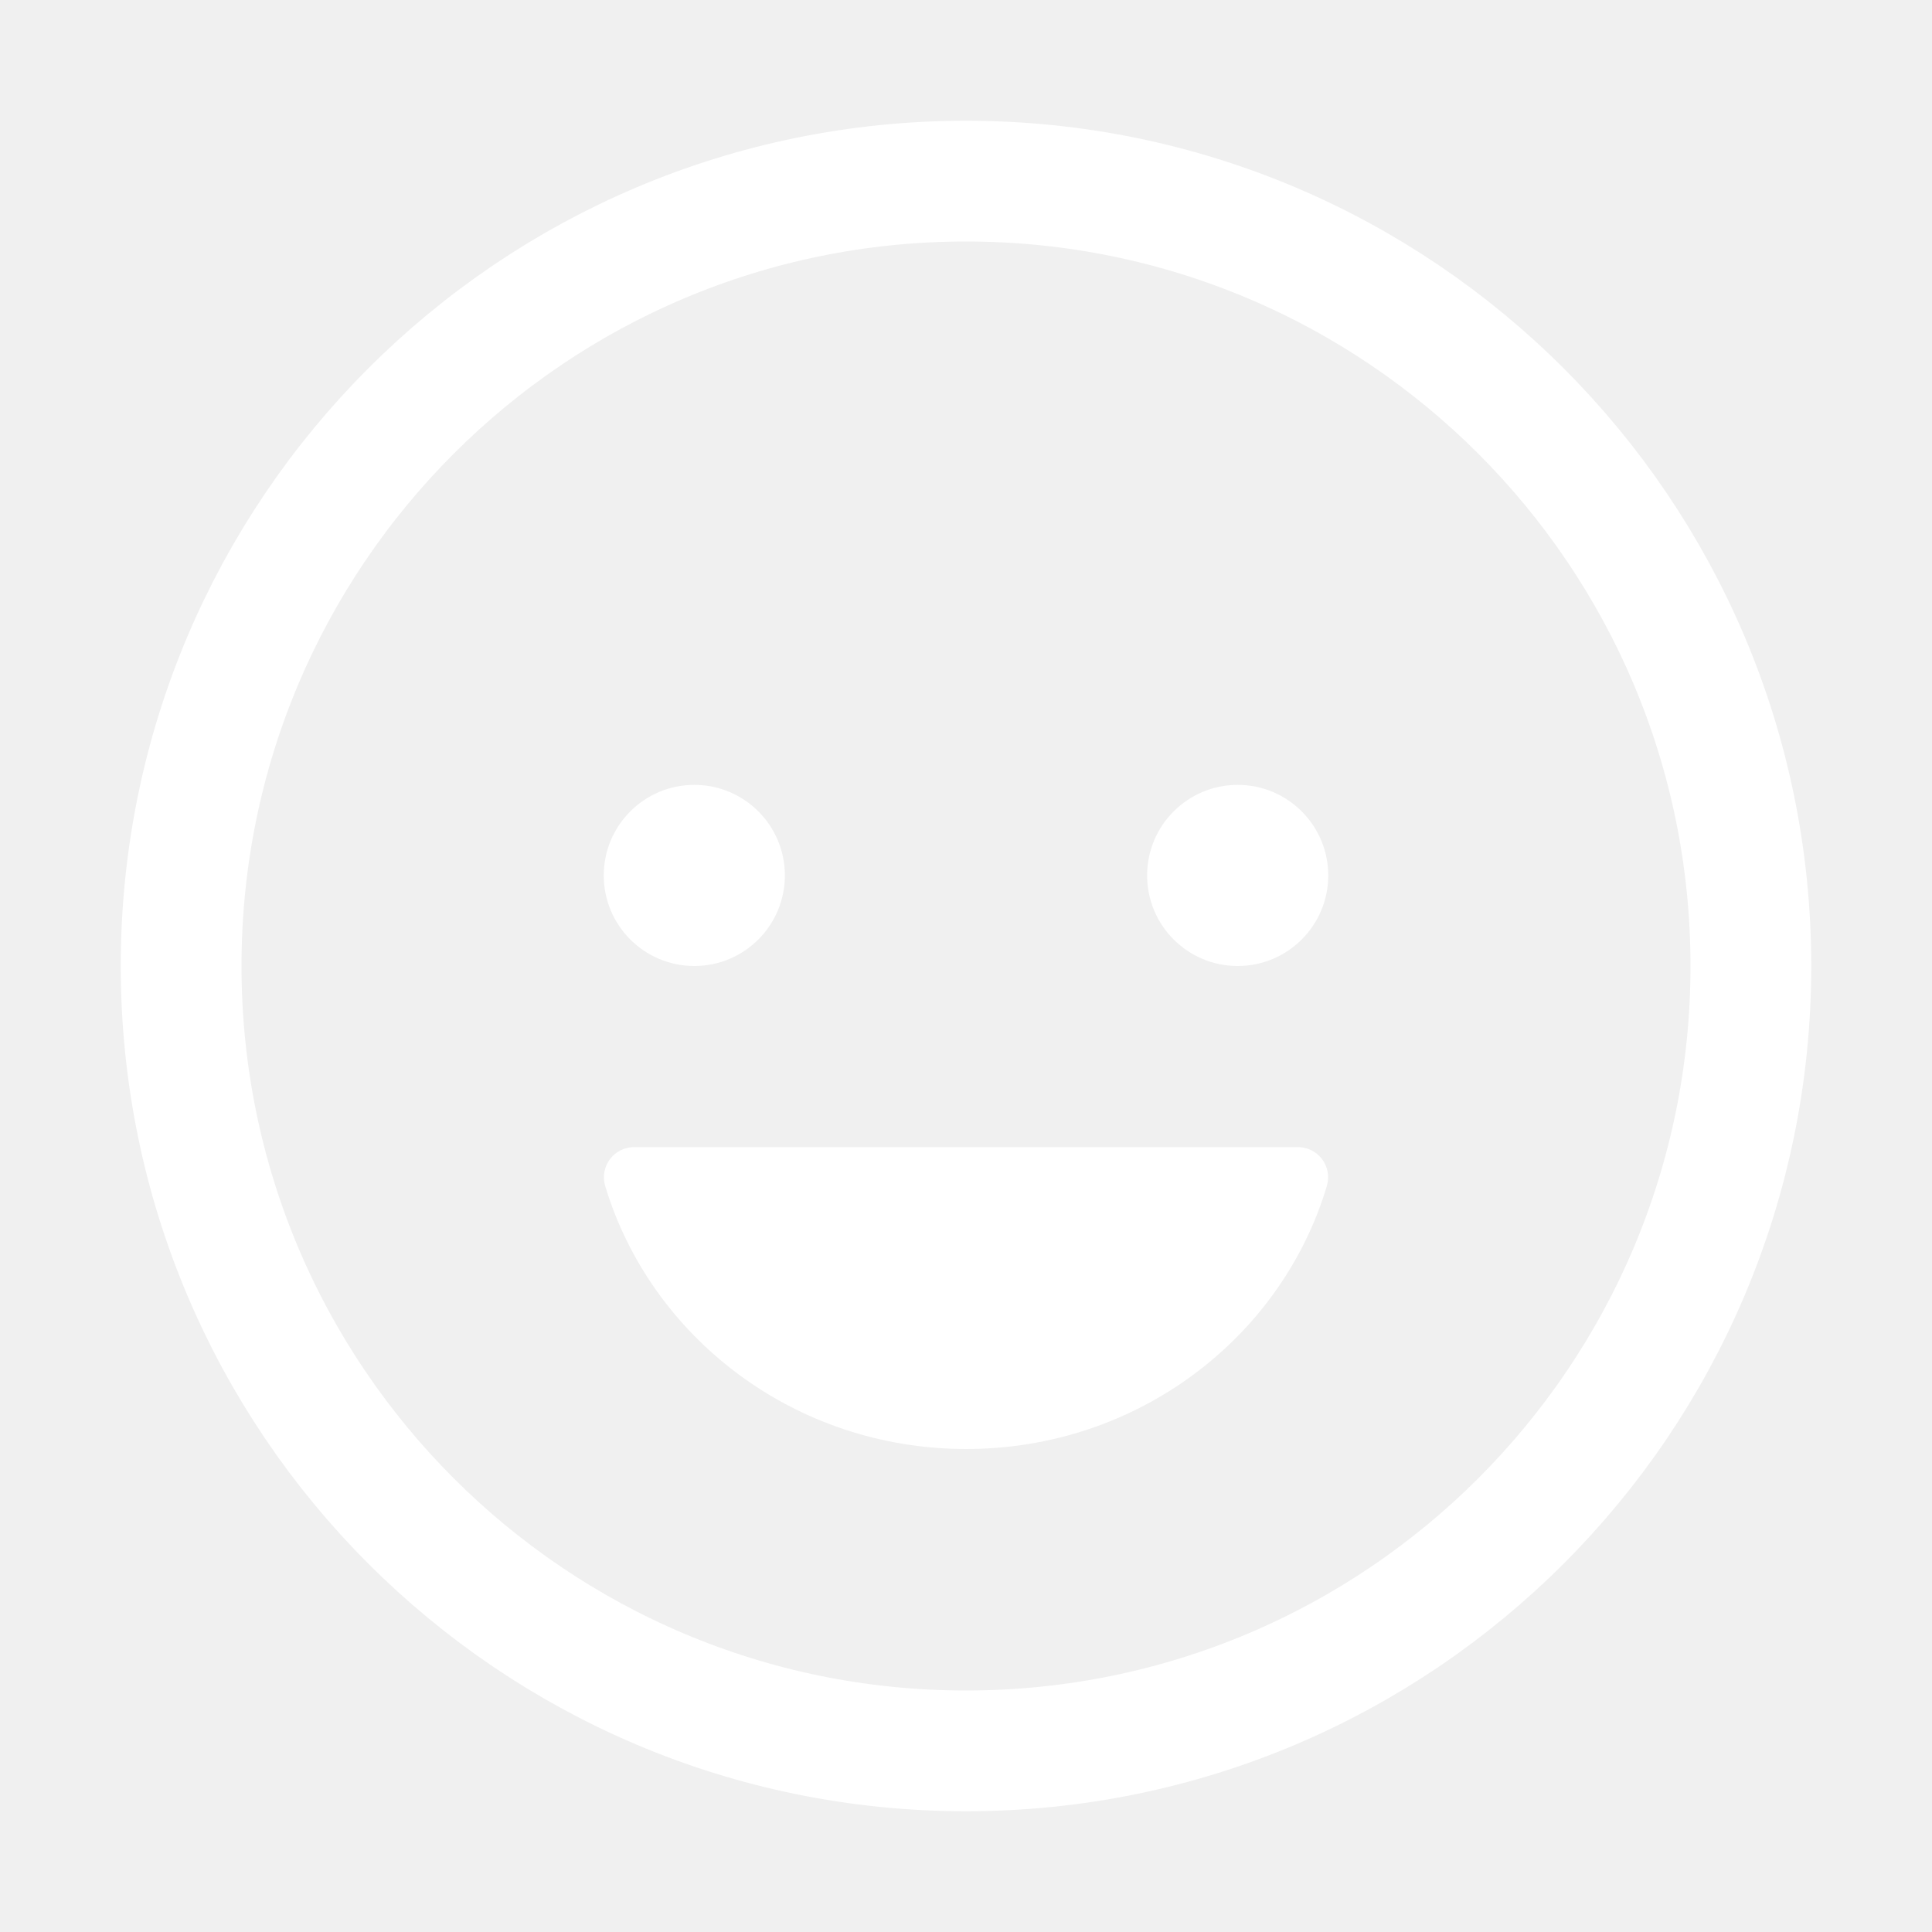
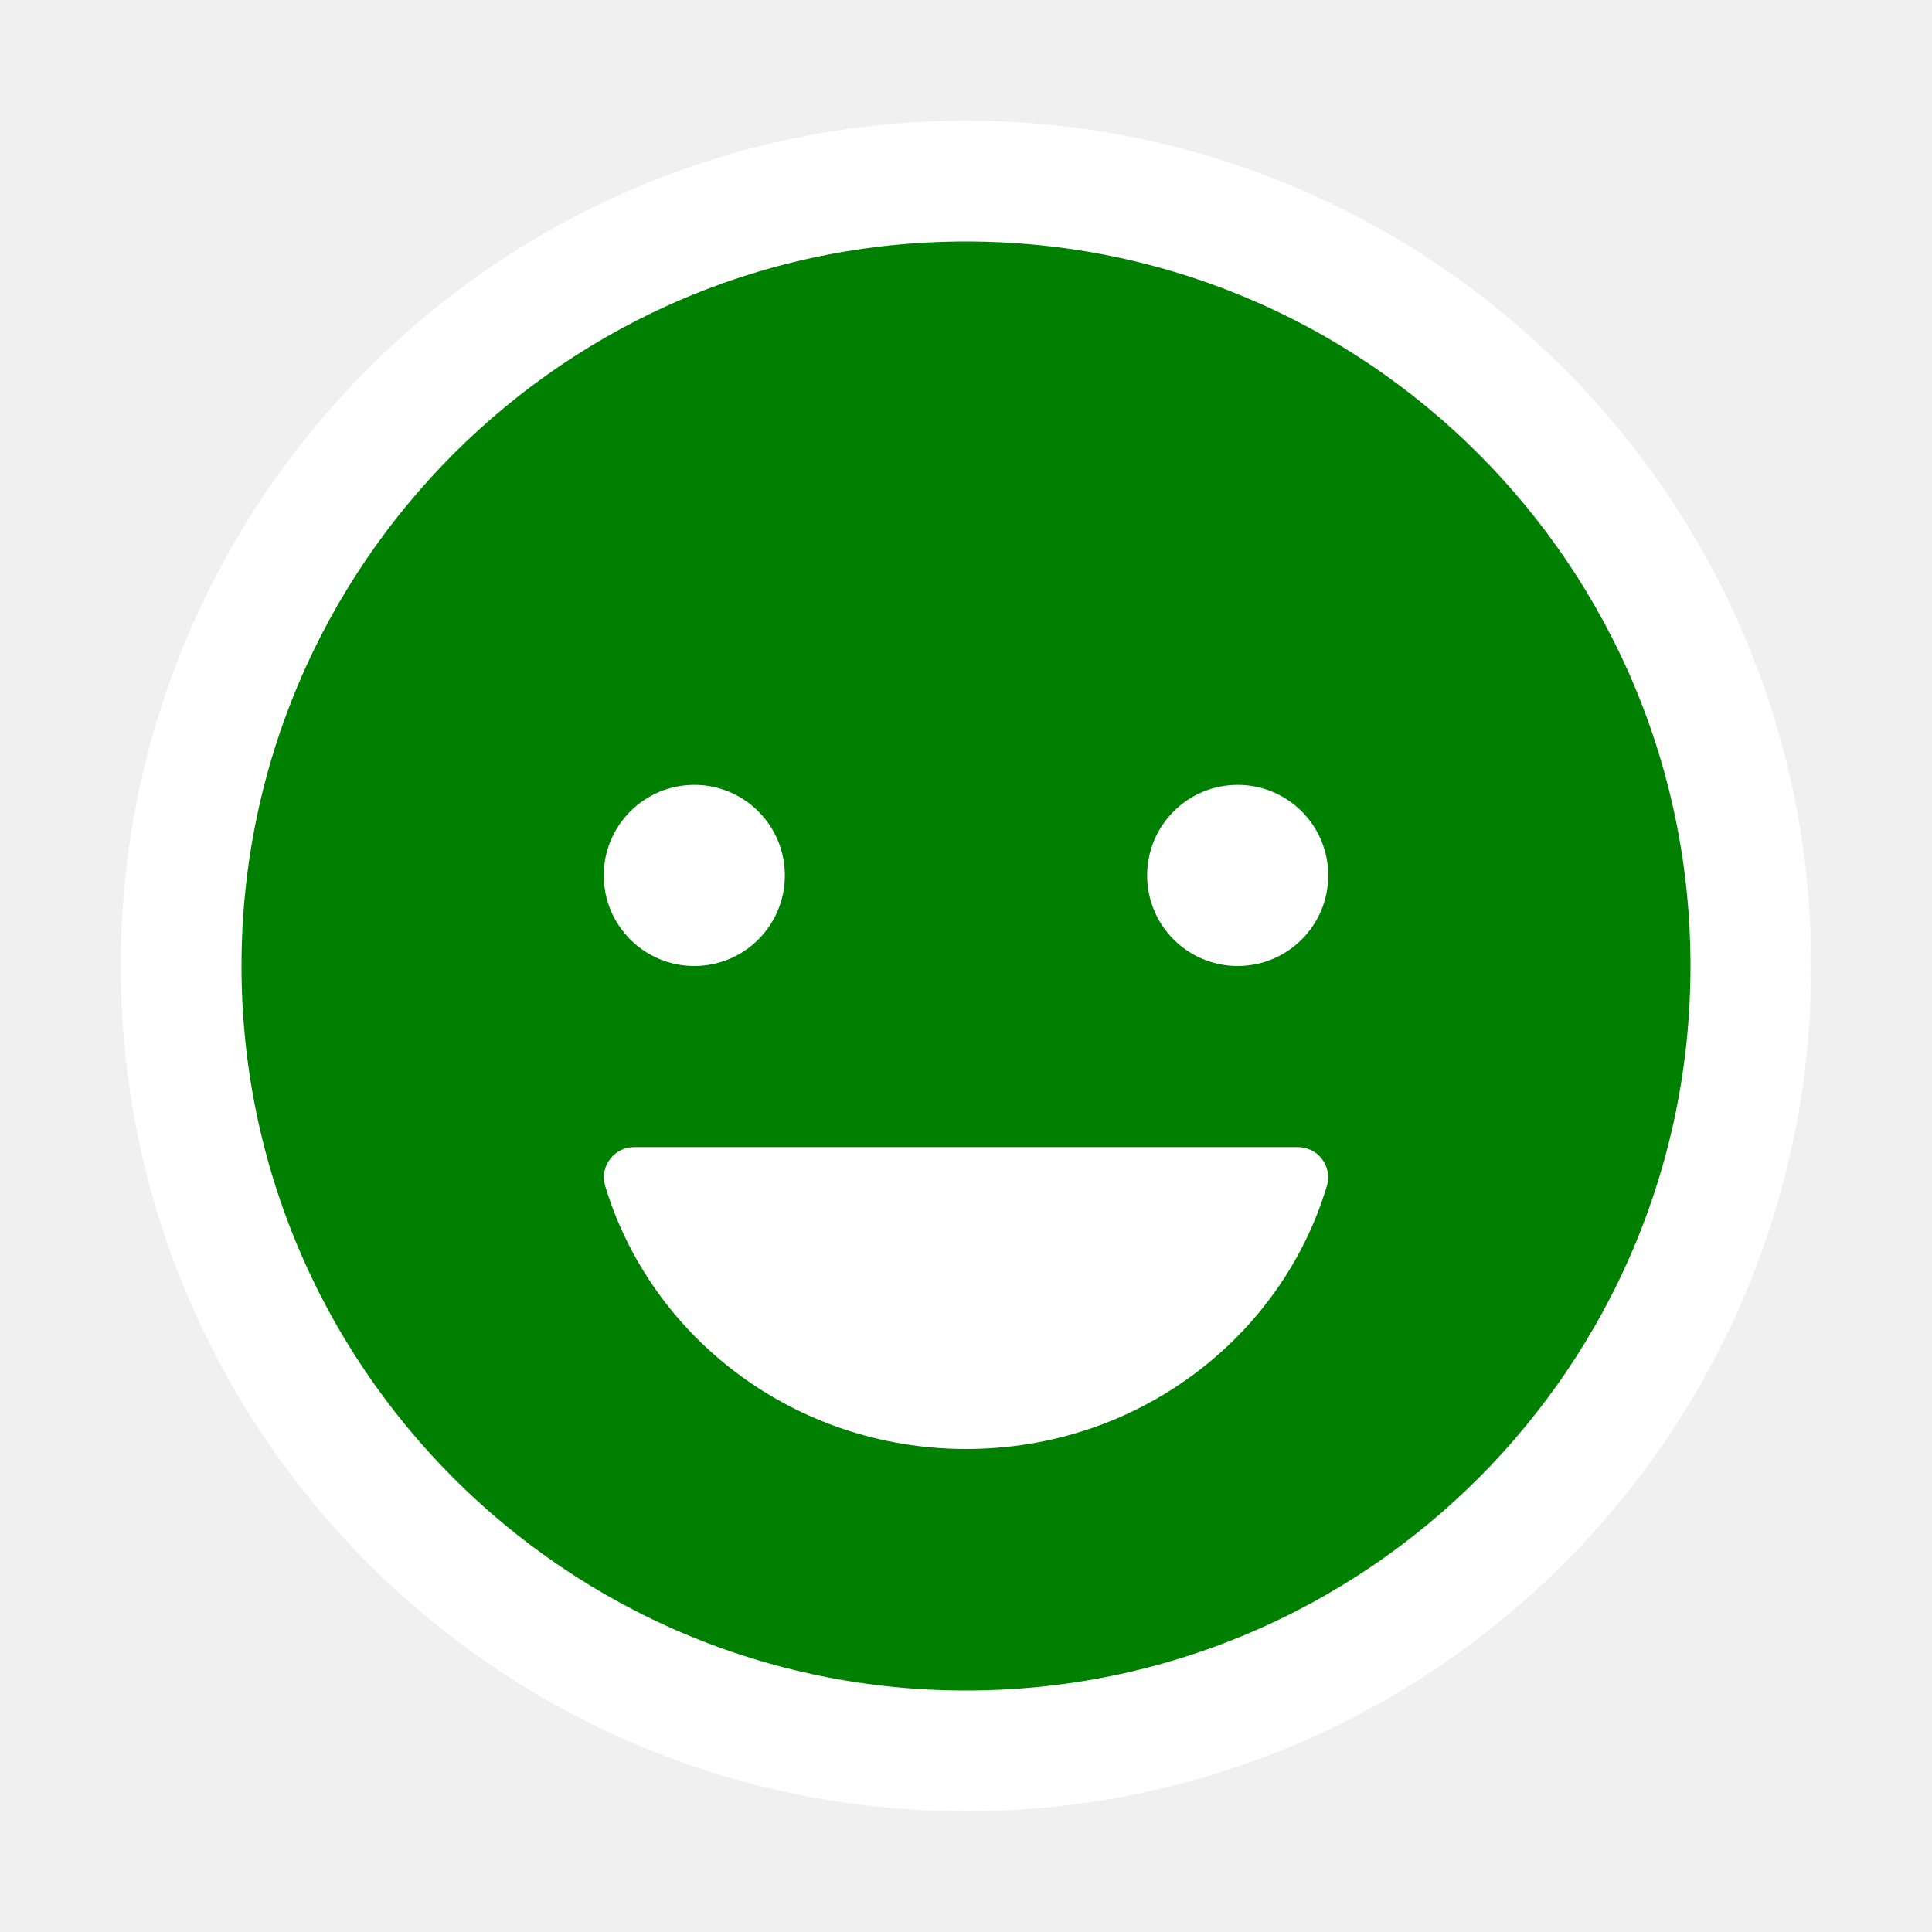
- <svg xmlns="http://www.w3.org/2000/svg" width="32" height="32" viewBox="0 0 512 512">
+ <svg xmlns="http://www.w3.org/2000/svg" width="60" height="60" viewBox="0 0 512 512">
+   <circle cx="256" cy="256" r="208" fill="green" stroke="#FFFFFF" stroke-miterlimit="10" stroke-width="32" />
  <circle cx="184" cy="232" r="24" fill="#FFFFFF" />
  <path fill="#FFFFFF" d="M256.05 384c-45.42 0-83.62-29.53-95.71-69.83a8 8 0 0 1 7.82-10.17h175.69a8 8 0 0 1 7.82 10.17c-11.99 40.3-50.2 69.83-95.62 69.83" />
  <circle cx="328" cy="232" r="24" fill="#FFFFFF" />
-   <circle cx="256" cy="256" r="208" fill="none" stroke="#FFFFFF" stroke-miterlimit="10" stroke-width="32" />
</svg>
